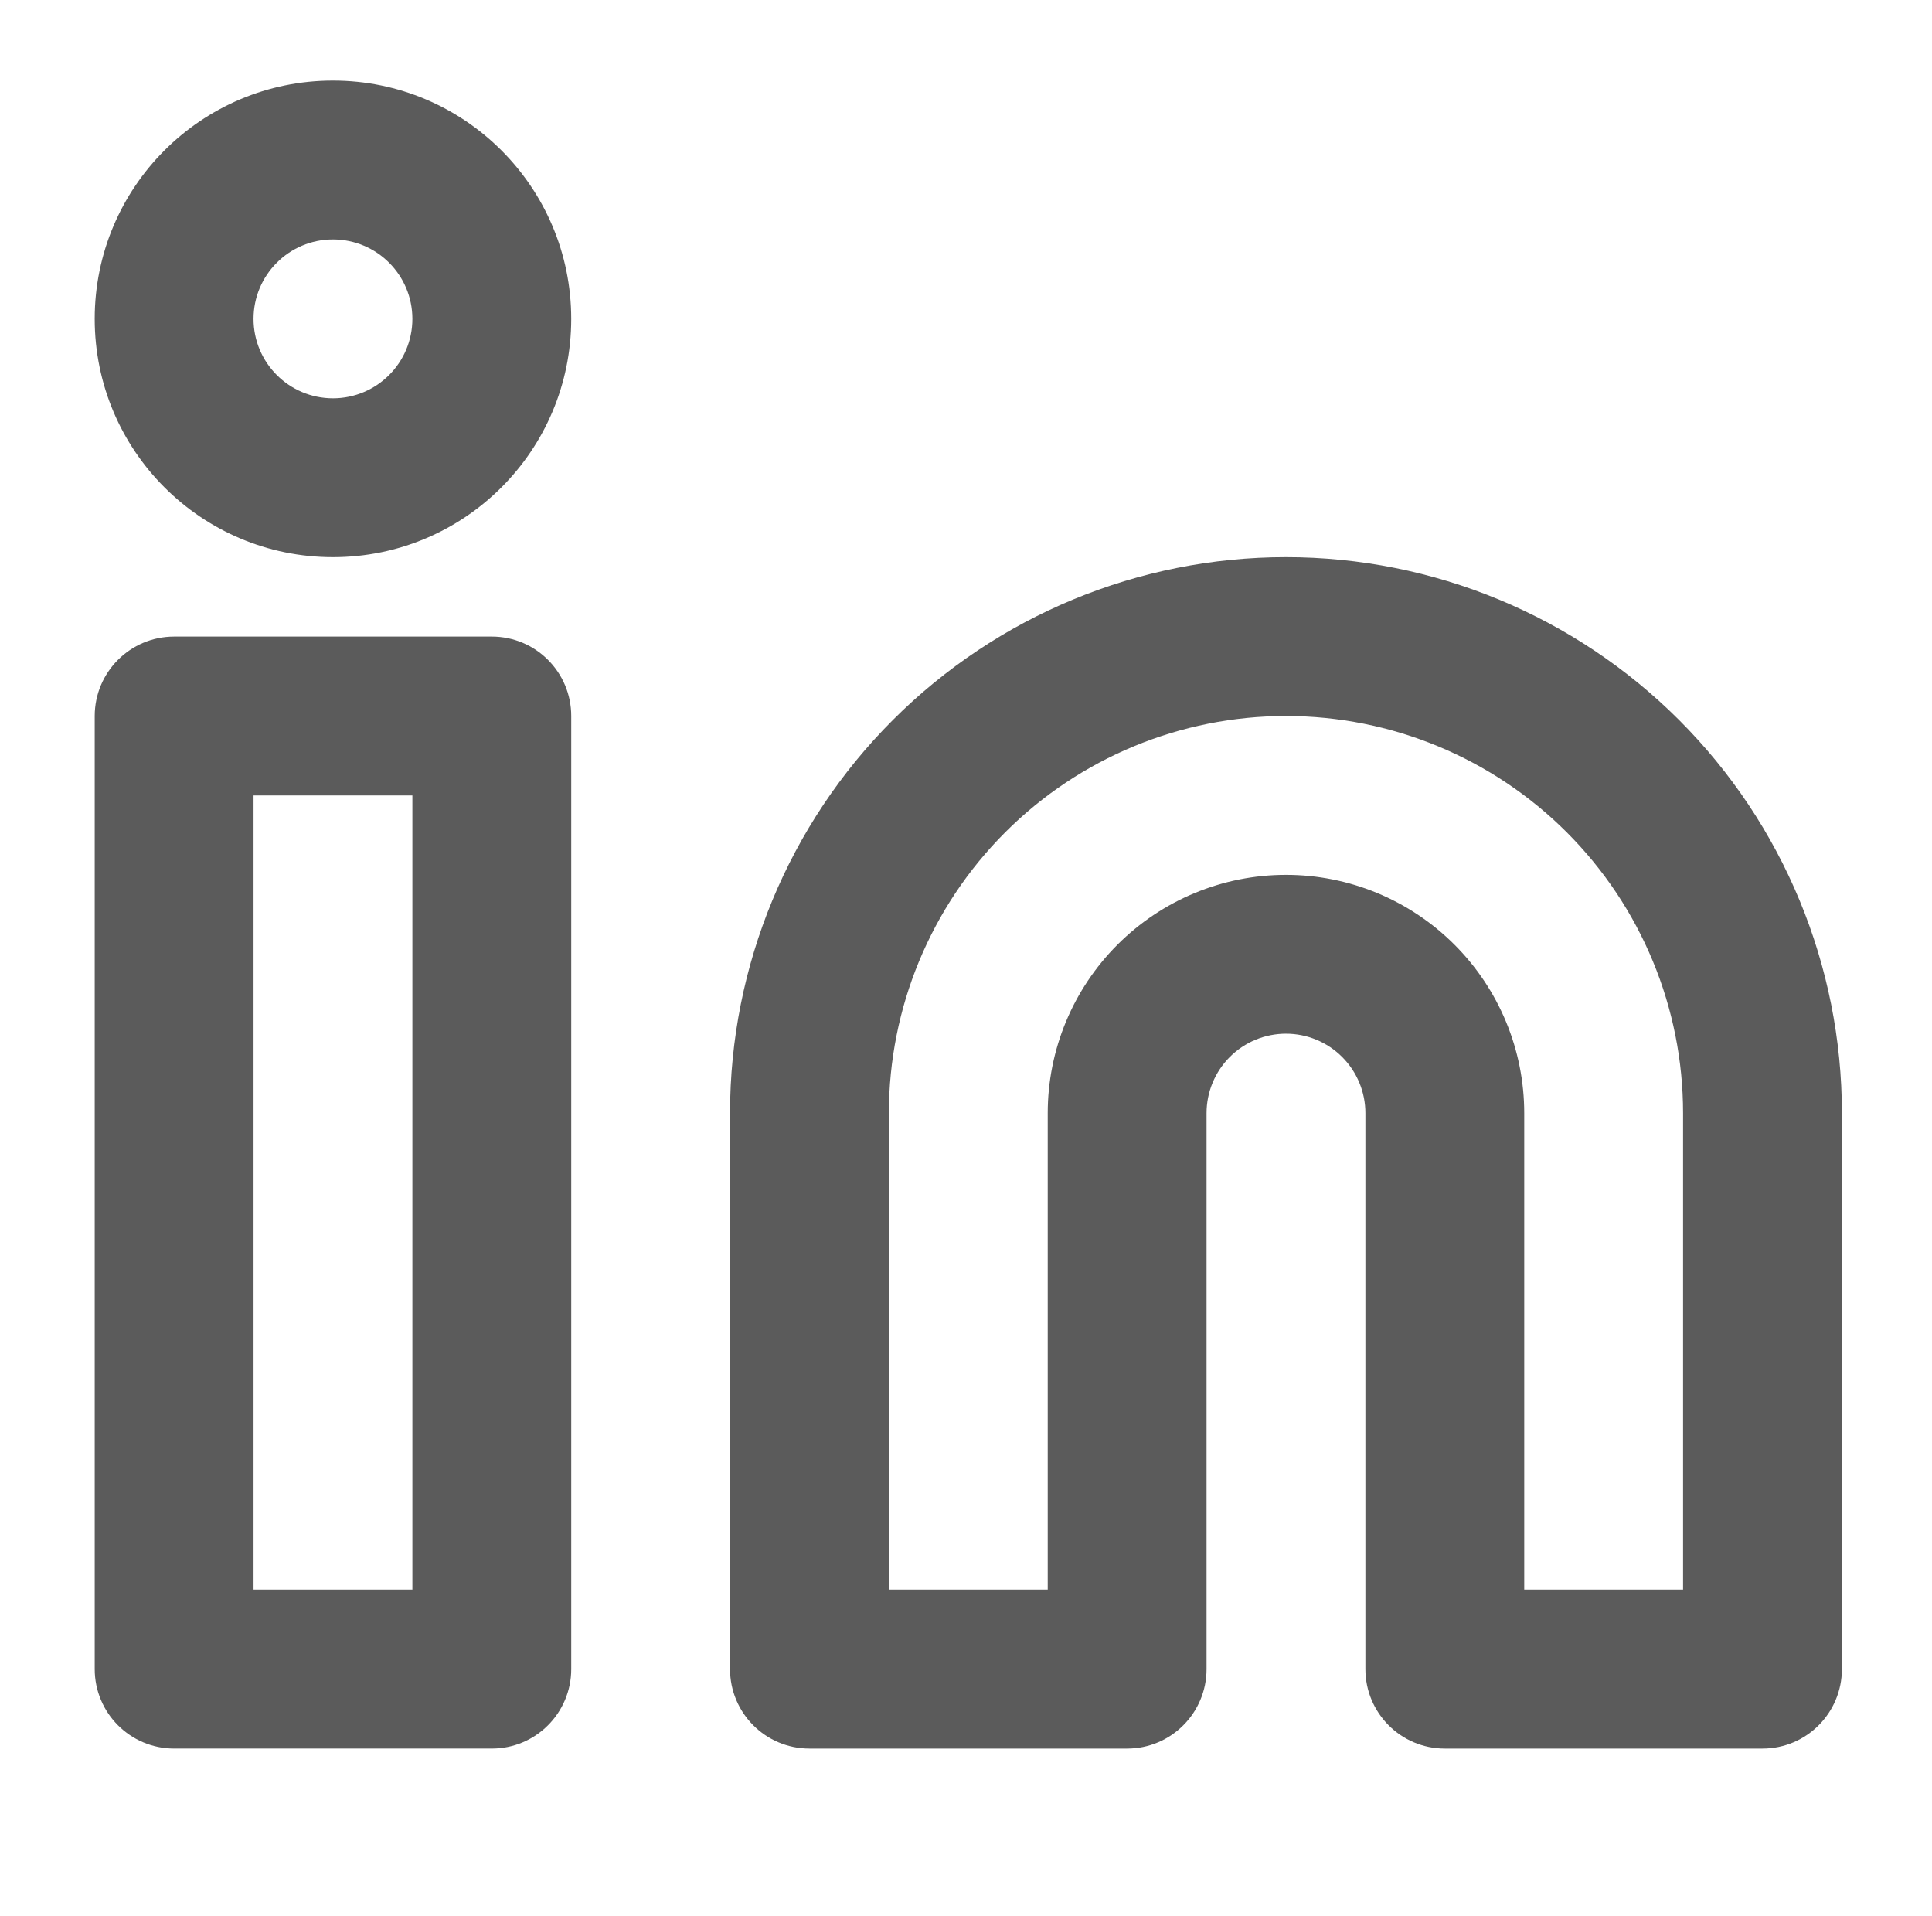
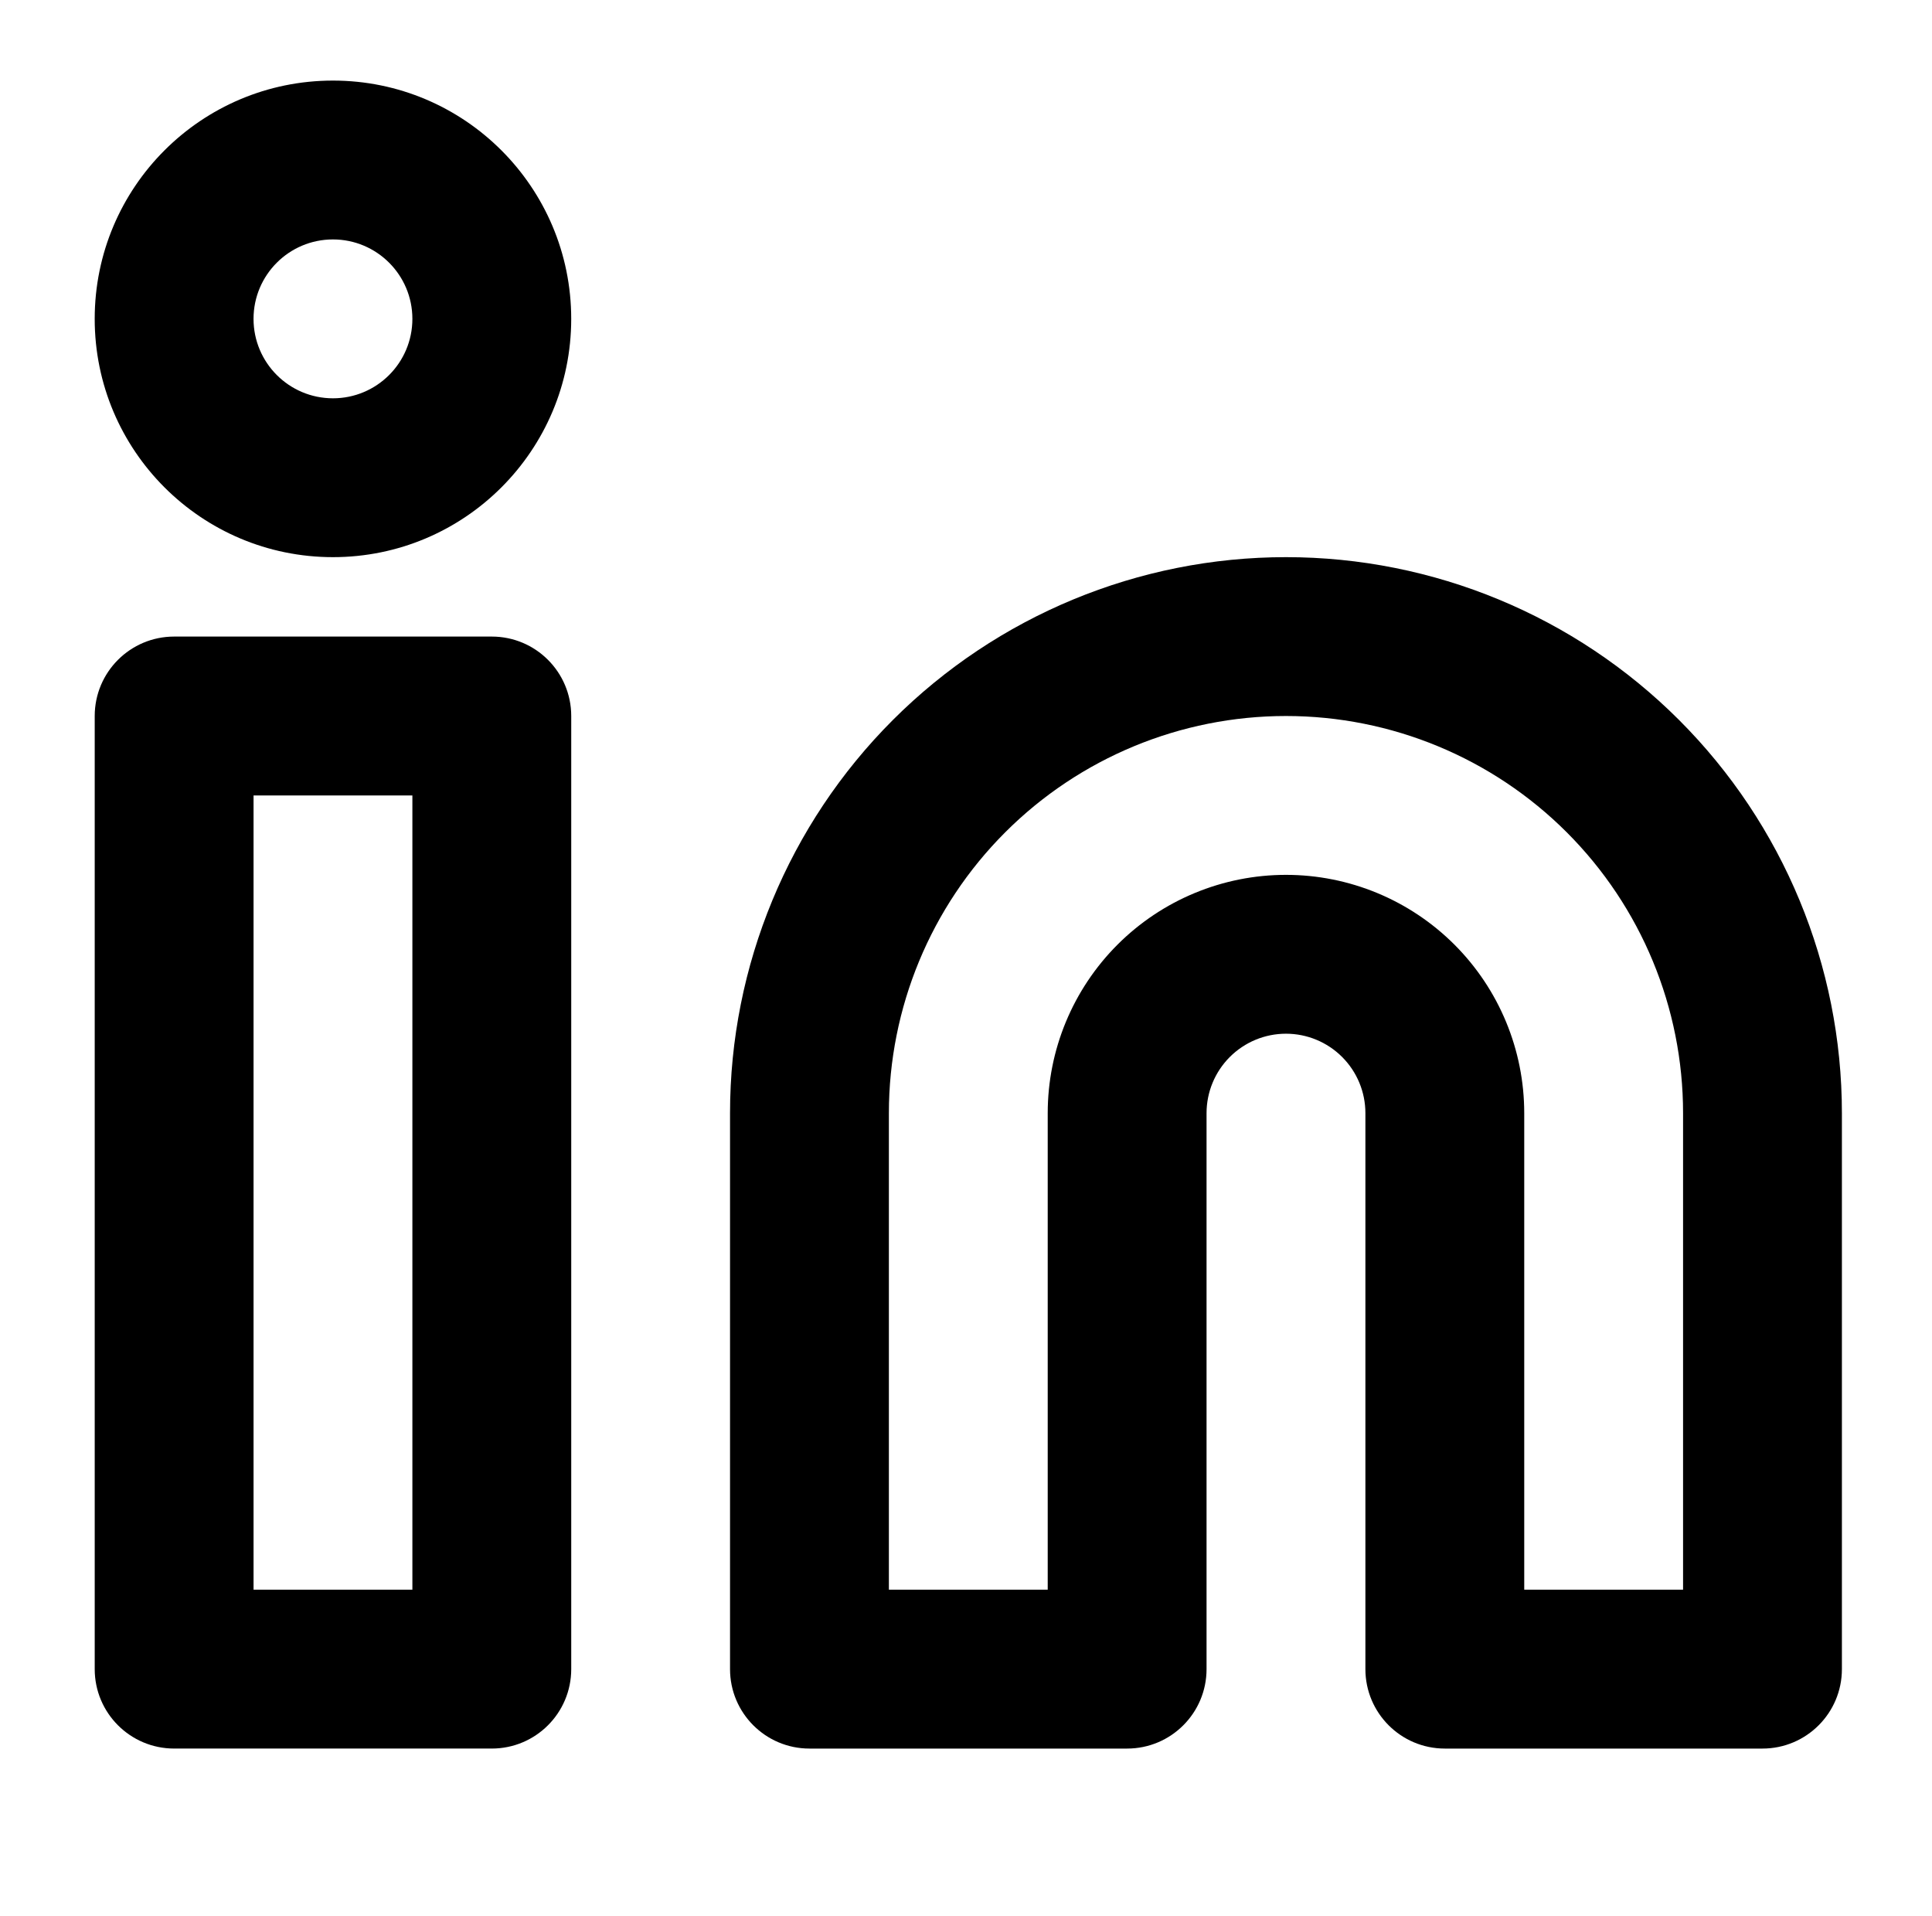
<svg xmlns="http://www.w3.org/2000/svg" viewBox="0 0 118 117">
-   <path d="m78.542 43.726c-6.432 0-12.601 2.555-17.149 7.104-4.548 4.548-7.103 10.717-7.103 17.149v29.103h9.701v-29.103c0-3.859 1.533-7.561 4.262-10.29 2.729-2.729 6.43-4.262 10.29-4.262s7.561 1.533 10.29 4.262c2.729 2.729 4.262 6.43 4.262 10.29v29.103h9.701v-29.103c0-6.432-2.555-12.601-7.103-17.149-4.548-4.548-10.717-7.104-17.149-7.104zm0-9.701c-9.005 0-17.641 3.577-24.009 9.945-6.368 6.367-9.945 15.004-9.945 24.009v33.954c0 2.679 2.172 4.851 4.851 4.851h19.402c2.679 0 4.851-2.172 4.851-4.851v-33.954c0-1.286 0.511-2.52 1.421-3.43 0.91-0.91 2.143-1.421 3.43-1.421s2.52 0.511 3.43 1.421c0.91 0.91 1.421 2.143 1.421 3.43v33.954c0 2.679 2.172 4.851 4.851 4.851h19.402c2.679 0 4.85-2.172 4.85-4.851v-33.954c0-9.005-3.577-17.641-9.945-24.009-6.367-6.367-15.003-9.945-24.008-9.945z" clip-rule="evenodd" fill="#5B5B5B" fill-rule="evenodd" />
-   <path d="m5.785 43.726c0-2.679 2.172-4.851 4.851-4.851h19.402c2.679 0 4.851 2.172 4.851 4.851v58.206c0 2.679-2.172 4.851-4.851 4.851h-19.402c-2.679 0-4.851-2.172-4.851-4.851v-58.206zm9.701 4.851v48.505h9.701v-48.505h-9.701z" clip-rule="evenodd" fill="#5B5B5B" fill-rule="evenodd" />
-   <path d="m20.336 14.622c-2.679 0-4.851 2.172-4.851 4.851 0 2.679 2.172 4.851 4.851 4.851 2.679 0 4.851-2.172 4.851-4.851 0-2.679-2.172-4.851-4.851-4.851zm-14.552 4.851c0-8.037 6.515-14.552 14.552-14.552s14.552 6.515 14.552 14.552c0 8.037-6.515 14.552-14.552 14.552s-14.552-6.515-14.552-14.552z" clip-rule="evenodd" fill="#5B5B5B" fill-rule="evenodd" />
+   <path d="m78.542 43.726c-6.432 0-12.601 2.555-17.149 7.104-4.548 4.548-7.103 10.717-7.103 17.149v29.103h9.701v-29.103c0-3.859 1.533-7.561 4.262-10.29 2.729-2.729 6.43-4.262 10.29-4.262s7.561 1.533 10.29 4.262c2.729 2.729 4.262 6.43 4.262 10.29v29.103h9.701v-29.103c0-6.432-2.555-12.601-7.103-17.149-4.548-4.548-10.717-7.104-17.149-7.104zm0-9.701c-9.005 0-17.641 3.577-24.009 9.945-6.368 6.367-9.945 15.004-9.945 24.009v33.954c0 2.679 2.172 4.851 4.851 4.851h19.402c2.679 0 4.851-2.172 4.851-4.851v-33.954c0-1.286 0.511-2.52 1.421-3.43 0.91-0.91 2.143-1.421 3.43-1.421s2.52 0.511 3.43 1.421c0.91 0.91 1.421 2.143 1.421 3.43v33.954c0 2.679 2.172 4.851 4.851 4.851h19.402c2.679 0 4.85-2.172 4.85-4.851v-33.954c0-9.005-3.577-17.641-9.945-24.009-6.367-6.367-15.003-9.945-24.008-9.945z" clip-rule="evenodd" fill-rule="evenodd" />
+   <path d="m5.785 43.726c0-2.679 2.172-4.851 4.851-4.851h19.402c2.679 0 4.851 2.172 4.851 4.851v58.206c0 2.679-2.172 4.851-4.851 4.851h-19.402c-2.679 0-4.851-2.172-4.851-4.851v-58.206zm9.701 4.851v48.505h9.701v-48.505h-9.701z" clip-rule="evenodd" fill-rule="evenodd" />
+   <path d="m20.336 14.622c-2.679 0-4.851 2.172-4.851 4.851 0 2.679 2.172 4.851 4.851 4.851 2.679 0 4.851-2.172 4.851-4.851 0-2.679-2.172-4.851-4.851-4.851zm-14.552 4.851c0-8.037 6.515-14.552 14.552-14.552s14.552 6.515 14.552 14.552c0 8.037-6.515 14.552-14.552 14.552s-14.552-6.515-14.552-14.552z" clip-rule="evenodd" fill-rule="evenodd" />
</svg>
